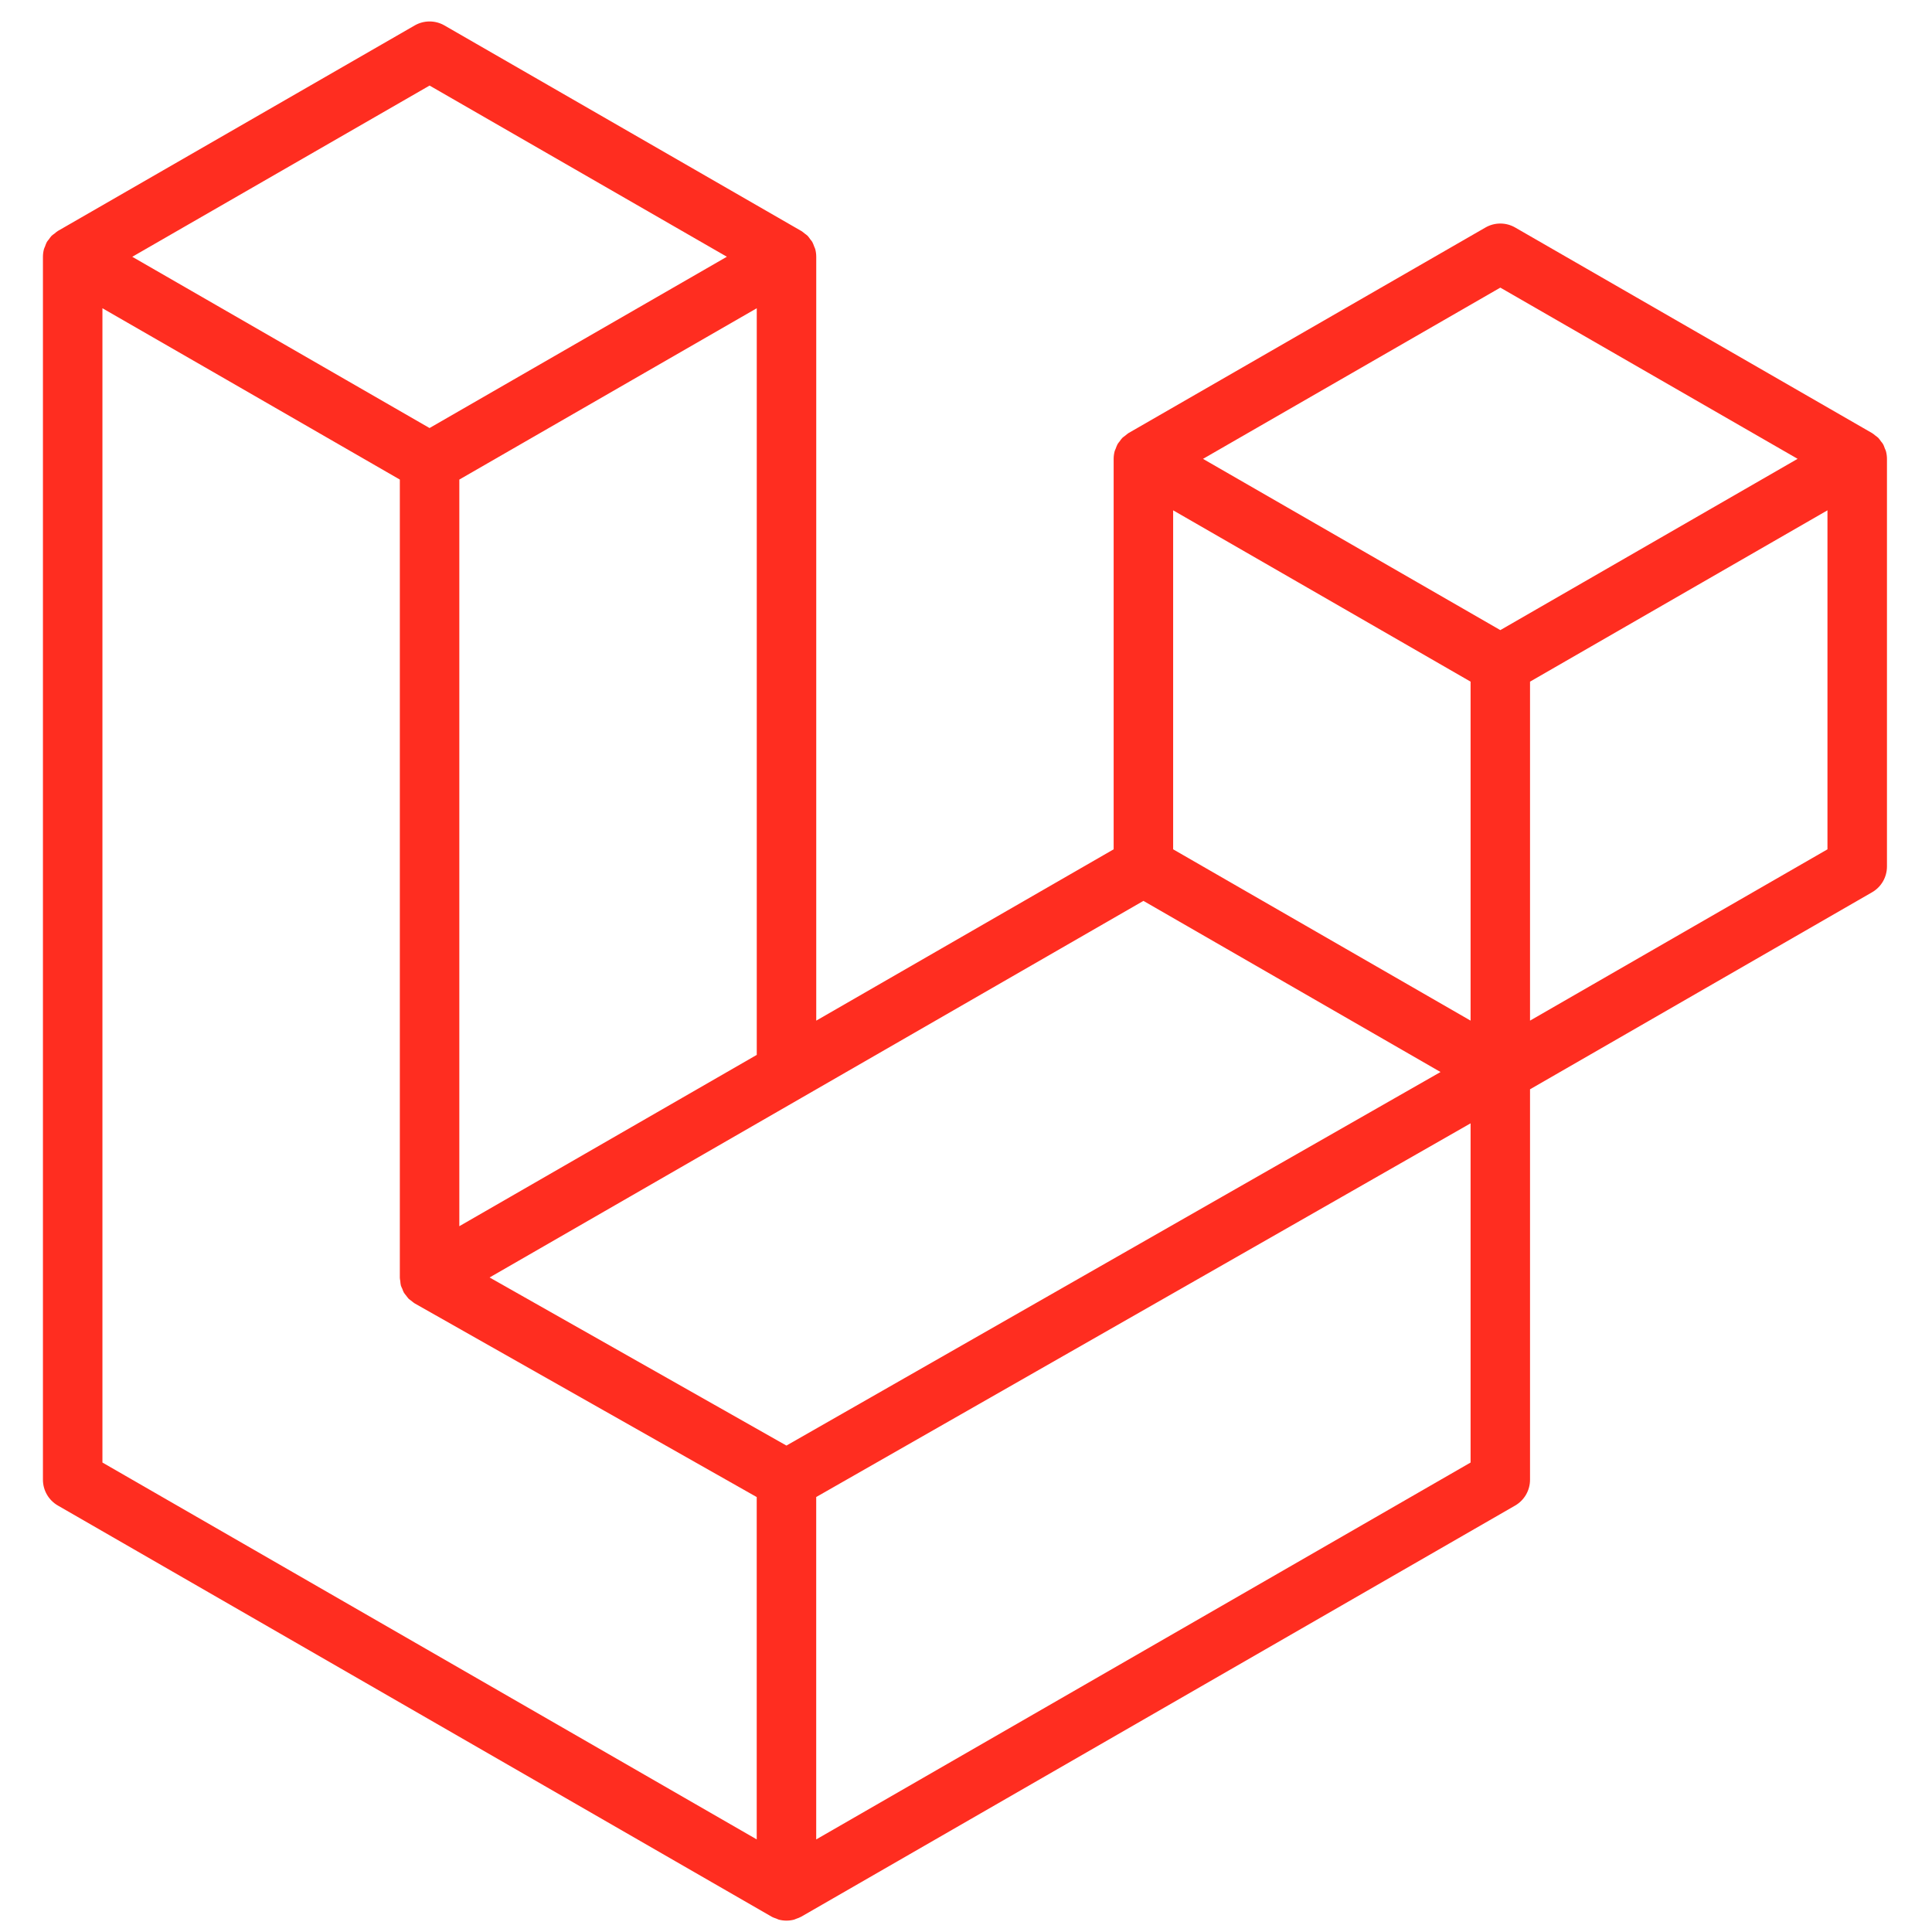
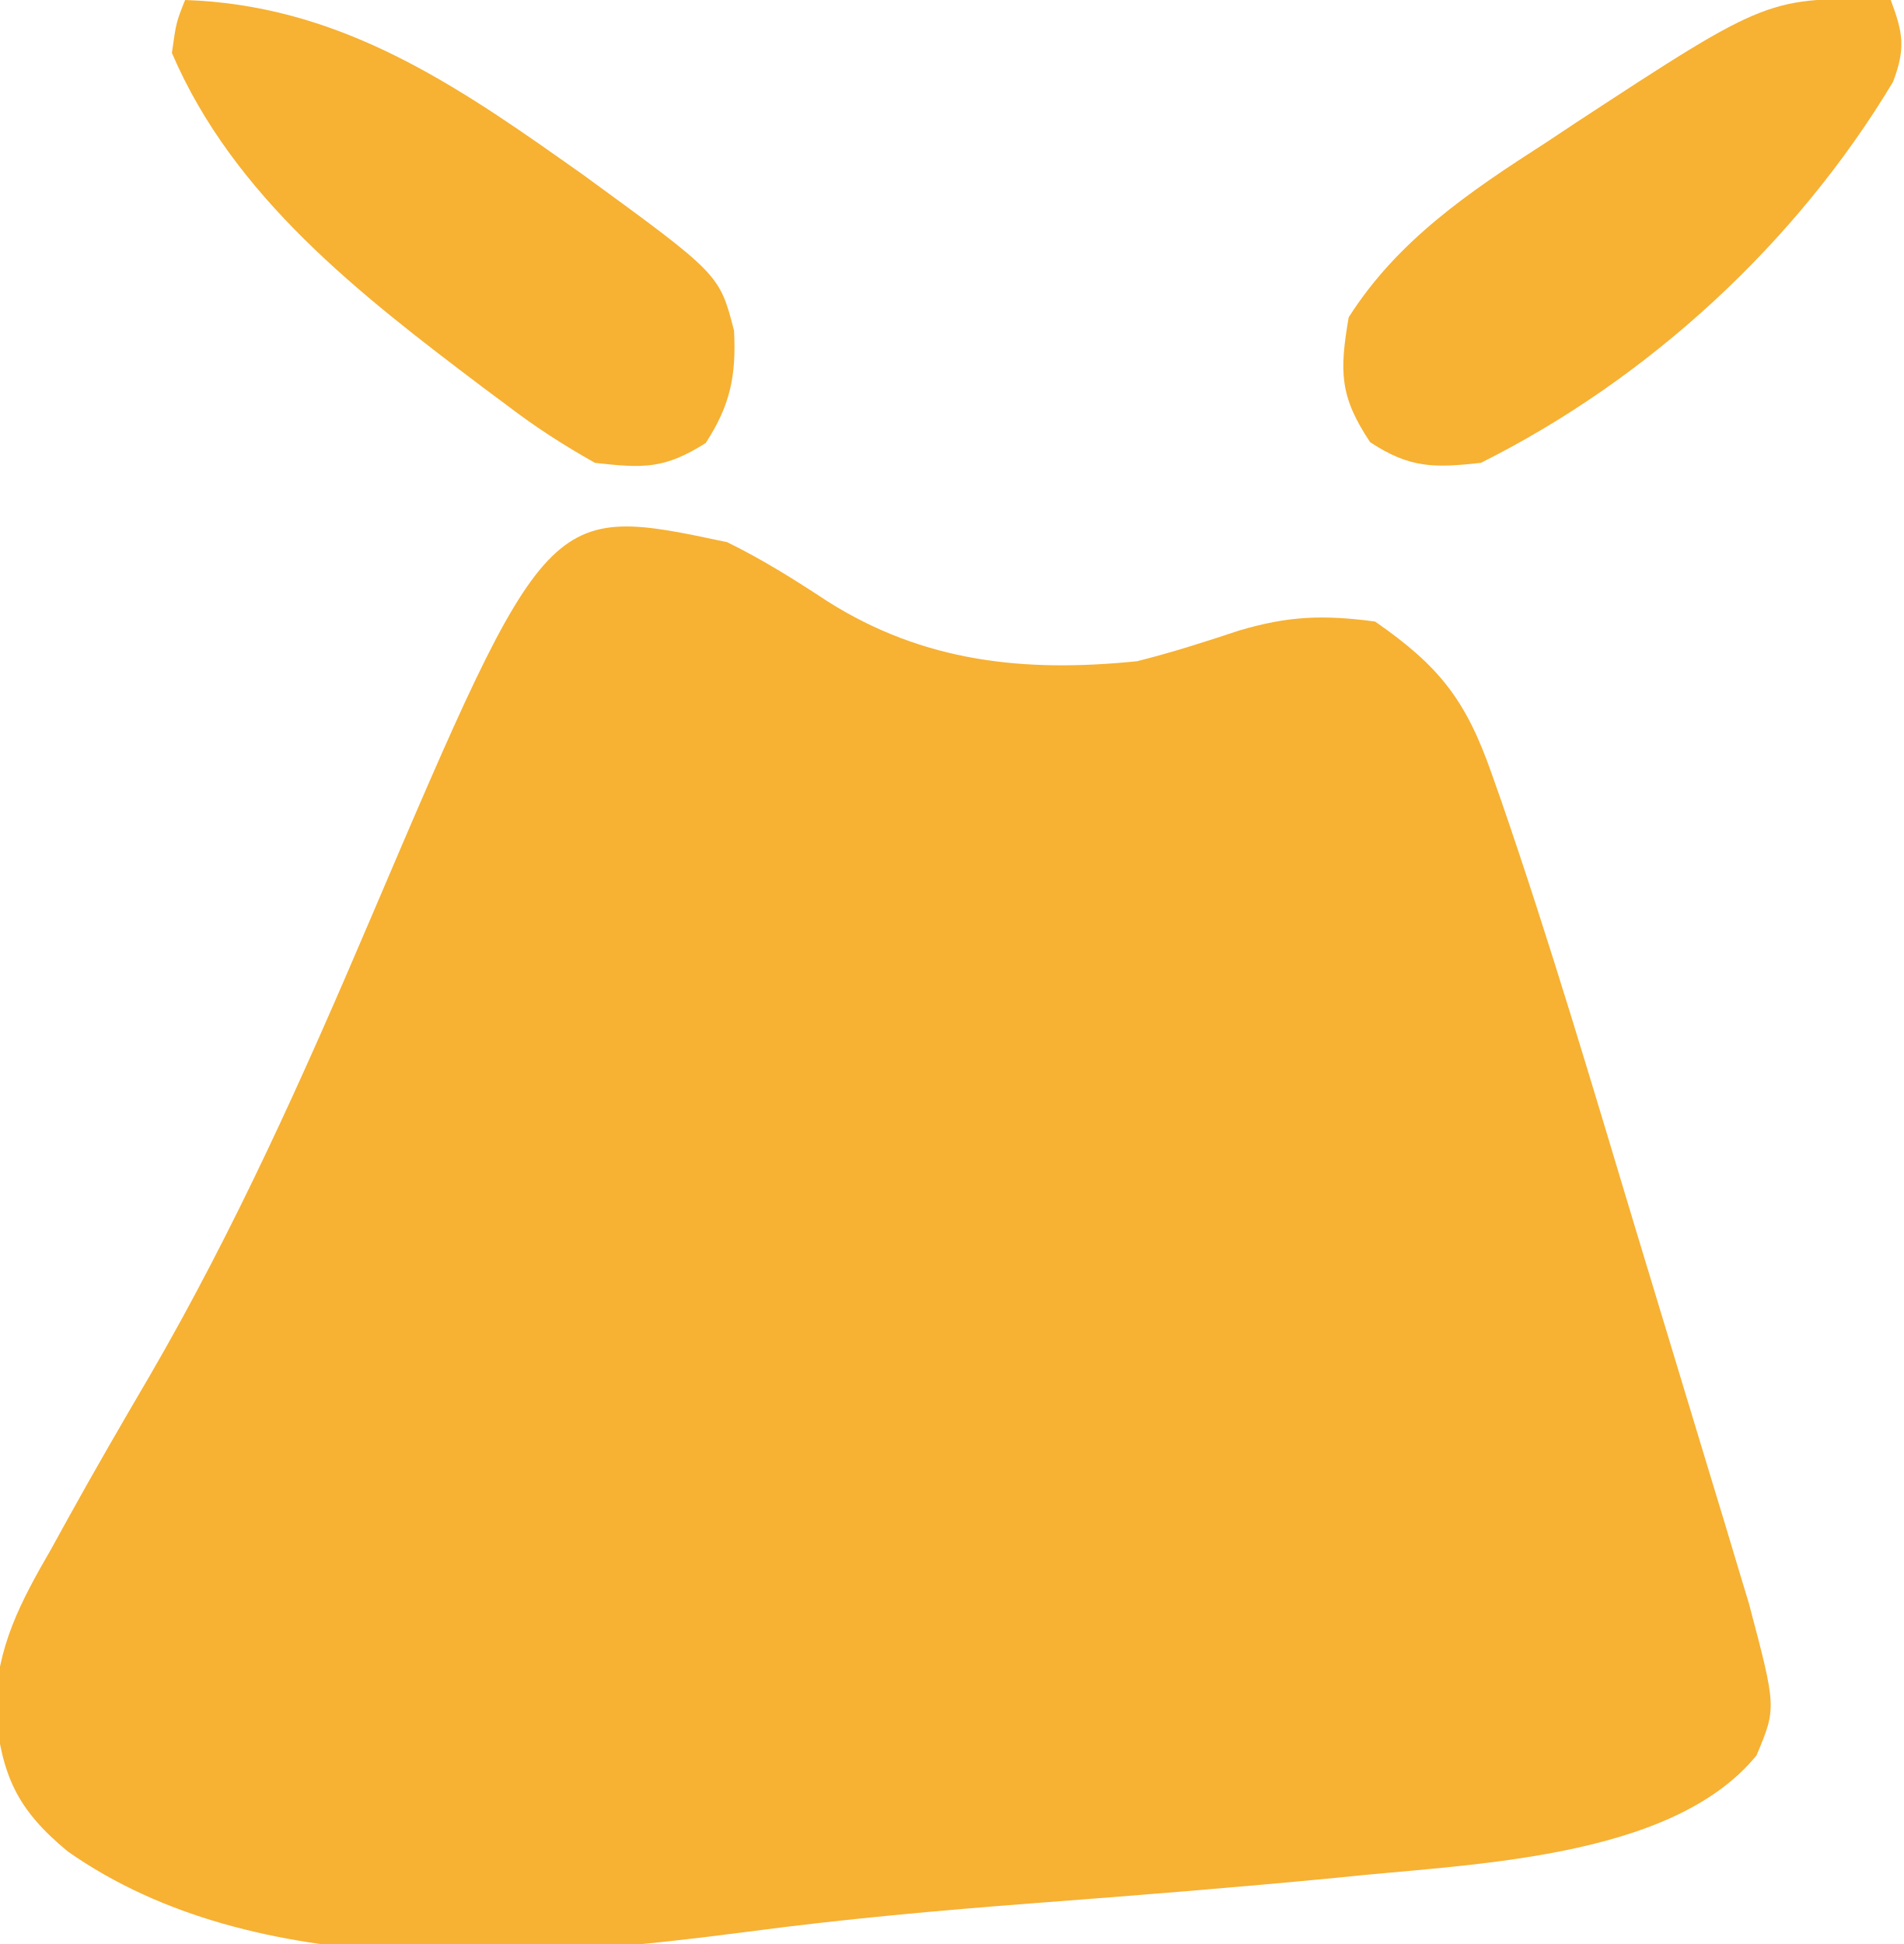
- <svg xmlns="http://www.w3.org/2000/svg" width="166" height="166" viewBox="0 0 166 166" fill="none">
-   <path fill-rule="evenodd" clip-rule="evenodd" d="M162.041 38.759C162.099 38.977 162.129 39.201 162.13 39.426V74.452C162.13 74.902 162.011 75.344 161.786 75.733C161.561 76.122 161.237 76.444 160.847 76.668L131.462 93.594V127.141C131.462 128.054 130.977 128.897 130.186 129.357L68.847 164.683C68.707 164.763 68.554 164.814 68.401 164.868C68.343 164.887 68.289 164.922 68.228 164.938C67.8 165.051 67.349 165.051 66.92 164.938C66.85 164.919 66.786 164.881 66.719 164.855C66.579 164.804 66.432 164.76 66.298 164.683L4.972 129.357C4.583 129.133 4.259 128.81 4.034 128.421C3.808 128.032 3.69 127.591 3.689 127.141L3.689 22.063C3.689 21.834 3.721 21.61 3.779 21.393C3.798 21.32 3.843 21.253 3.868 21.179C3.916 21.045 3.961 20.908 4.031 20.783C4.079 20.7 4.149 20.633 4.206 20.557C4.28 20.454 4.347 20.349 4.433 20.26C4.506 20.186 4.602 20.132 4.685 20.068C4.778 19.992 4.861 19.909 4.966 19.848L35.633 2.185C36.022 1.961 36.462 1.844 36.91 1.844C37.358 1.844 37.798 1.961 38.186 2.185L68.851 19.848H68.857C68.959 19.912 69.045 19.992 69.138 20.065C69.221 20.129 69.313 20.186 69.387 20.257C69.476 20.349 69.54 20.454 69.616 20.557C69.671 20.633 69.744 20.7 69.789 20.783C69.862 20.911 69.904 21.045 69.955 21.179C69.98 21.253 70.025 21.32 70.044 21.396C70.103 21.614 70.133 21.838 70.133 22.063V87.694L95.686 72.974V39.423C95.686 39.2 95.718 38.973 95.775 38.759C95.798 38.683 95.839 38.615 95.865 38.542C95.916 38.408 95.96 38.271 96.031 38.146C96.079 38.063 96.149 37.996 96.203 37.92C96.279 37.818 96.343 37.712 96.433 37.623C96.506 37.549 96.599 37.495 96.681 37.431C96.777 37.355 96.86 37.272 96.962 37.211L127.633 19.548C128.021 19.324 128.461 19.206 128.91 19.206C129.358 19.206 129.798 19.324 130.186 19.548L160.85 37.211C160.959 37.275 161.042 37.355 161.137 37.428C161.217 37.492 161.31 37.549 161.383 37.62C161.473 37.712 161.536 37.818 161.613 37.92C161.67 37.996 161.741 38.063 161.785 38.146C161.859 38.271 161.9 38.408 161.951 38.542C161.98 38.615 162.021 38.683 162.041 38.759ZM157.018 72.974V43.848L146.287 50.028L131.462 58.568V87.694L157.021 72.974H157.018ZM126.354 125.663V96.518L111.771 104.85L70.13 128.626V158.046L126.354 125.663ZM8.801 26.485V125.663L65.018 158.043V128.629L35.649 112L35.64 111.994L35.627 111.988C35.528 111.93 35.445 111.847 35.353 111.777C35.273 111.713 35.18 111.662 35.11 111.592L35.104 111.582C35.021 111.502 34.963 111.403 34.893 111.314C34.829 111.228 34.753 111.154 34.702 111.065L34.699 111.055C34.641 110.96 34.606 110.845 34.565 110.736C34.523 110.64 34.469 110.551 34.443 110.449C34.411 110.328 34.405 110.197 34.392 110.072C34.379 109.976 34.354 109.881 34.354 109.785V109.778V41.205L19.532 32.662L8.801 26.485ZM36.913 7.35L11.364 22.063L36.907 36.777L62.453 22.06L36.907 7.35H36.913ZM50.2 99.174L65.022 90.637V26.485L54.291 32.665L39.466 41.205V105.357L50.2 99.174ZM128.91 24.713L103.363 39.426L128.91 54.14L154.453 39.423L128.91 24.713ZM126.354 58.568L111.529 50.028L100.798 43.848V72.974L115.619 81.511L126.354 87.694V58.568ZM67.571 124.205L105.042 102.803L123.772 92.109L98.245 77.405L68.854 94.334L42.066 109.762L67.571 124.205Z" fill="#FF2D20" />
+ <svg xmlns="http://www.w3.org/2000/svg" version="1.1" width="144" height="147">
+   <path d="M0 0 C2.676 1.311 5.086 2.828 7.574 4.465 C14.876 9.086 22.498 9.867 31 9 C33.614 8.344 36.132 7.539 38.688 6.688 C42.441 5.572 45.087 5.478 49 6 C53.817 9.345 55.857 11.885 57.824 17.523 C58.062 18.198 58.3 18.873 58.545 19.569 C62.217 30.212 65.415 41.025 68.661 51.803 C69.628 55.014 70.602 58.224 71.579 61.432 C72.521 64.529 73.458 67.628 74.395 70.727 C74.742 71.87 75.09 73.014 75.449 74.193 C75.77 75.262 76.091 76.331 76.421 77.432 C76.703 78.365 76.985 79.299 77.275 80.26 C79.361 88.143 79.361 88.143 77.844 91.742 C71.312 99.741 55.695 99.94 46 101 C38.423 101.73 30.834 102.336 23.244 102.91 C16.002 103.464 8.807 104.108 1.605 105.066 C-14.732 107.186 -35.634 109.002 -49.875 99 C-53.738 95.813 -54.877 93.254 -55.367 88.242 C-55.234 83.504 -53.462 80.163 -51.125 76.125 C-50.514 75.016 -50.514 75.016 -49.891 73.885 C-47.871 70.231 -45.781 66.62 -43.668 63.02 C-37.208 51.889 -32.037 40.343 -26.997 28.519 C-13.595 -2.892 -13.595 -2.892 0 0 Z " fill="#F7B133" transform="translate(55,41)" />
+   <path d="M0 0 C11.096 0.37 19.517 5.746 28.375 12 C28.946 12.403 29.516 12.806 30.104 13.22 C40.419 20.741 40.419 20.741 41.516 25.004 C41.691 28.414 41.233 30.642 39.375 33.5 C36.248 35.475 34.67 35.412 31 35 C28.56 33.626 26.515 32.306 24.312 30.625 C23.705 30.173 23.098 29.721 22.472 29.256 C13.262 22.295 3.67 14.908 -1 4 C-0.672 1.68 -0.672 1.68 0 0 Z " fill="#F7B133" transform="translate(14,0)" />
+   <path d="M0 0 C0.935 2.504 1.131 3.654 0.172 6.191 C-7.111 18.336 -18.272 28.636 -31 35 C-34.542 35.385 -36.363 35.419 -39.375 33.438 C-41.69 29.965 -41.696 28.107 -41 24 C-37.302 18.169 -31.833 14.477 -26.125 10.812 C-25.361 10.305 -24.596 9.798 -23.809 9.275 C-9.245 -0.257 -9.245 -0.257 0 0 Z " fill="#F7B133" transform="translate(143,0)" />
</svg>
